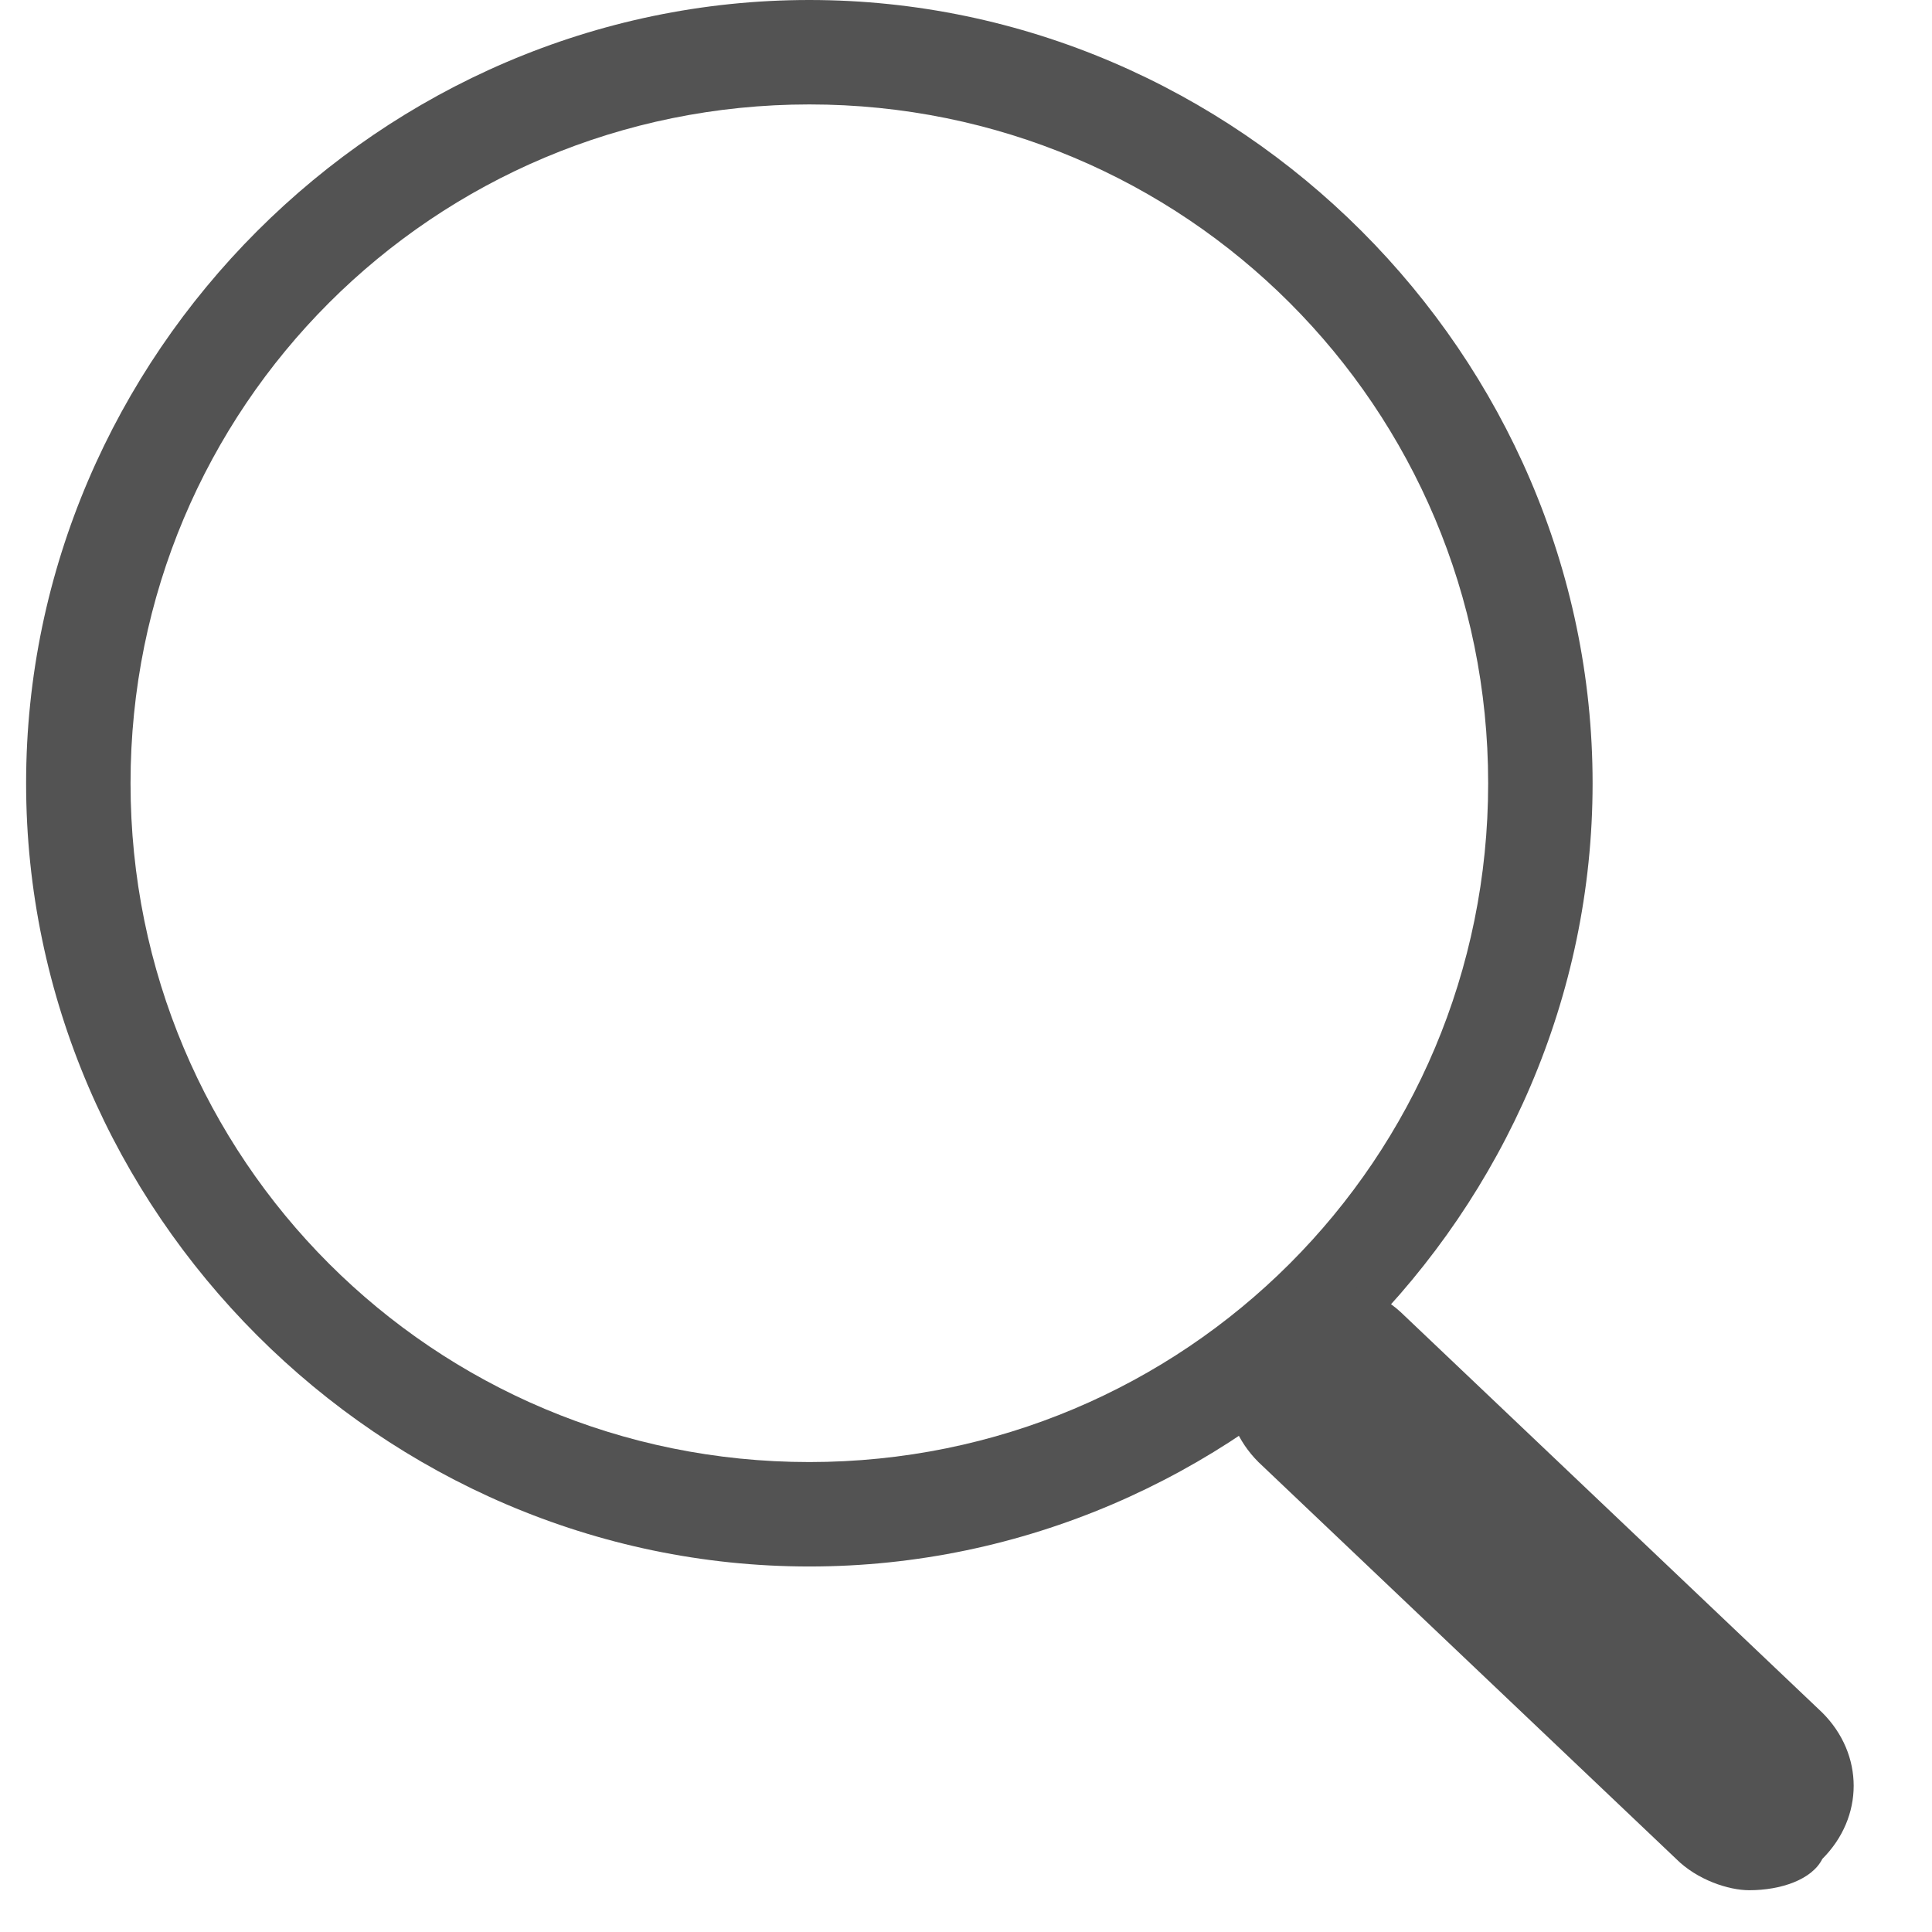
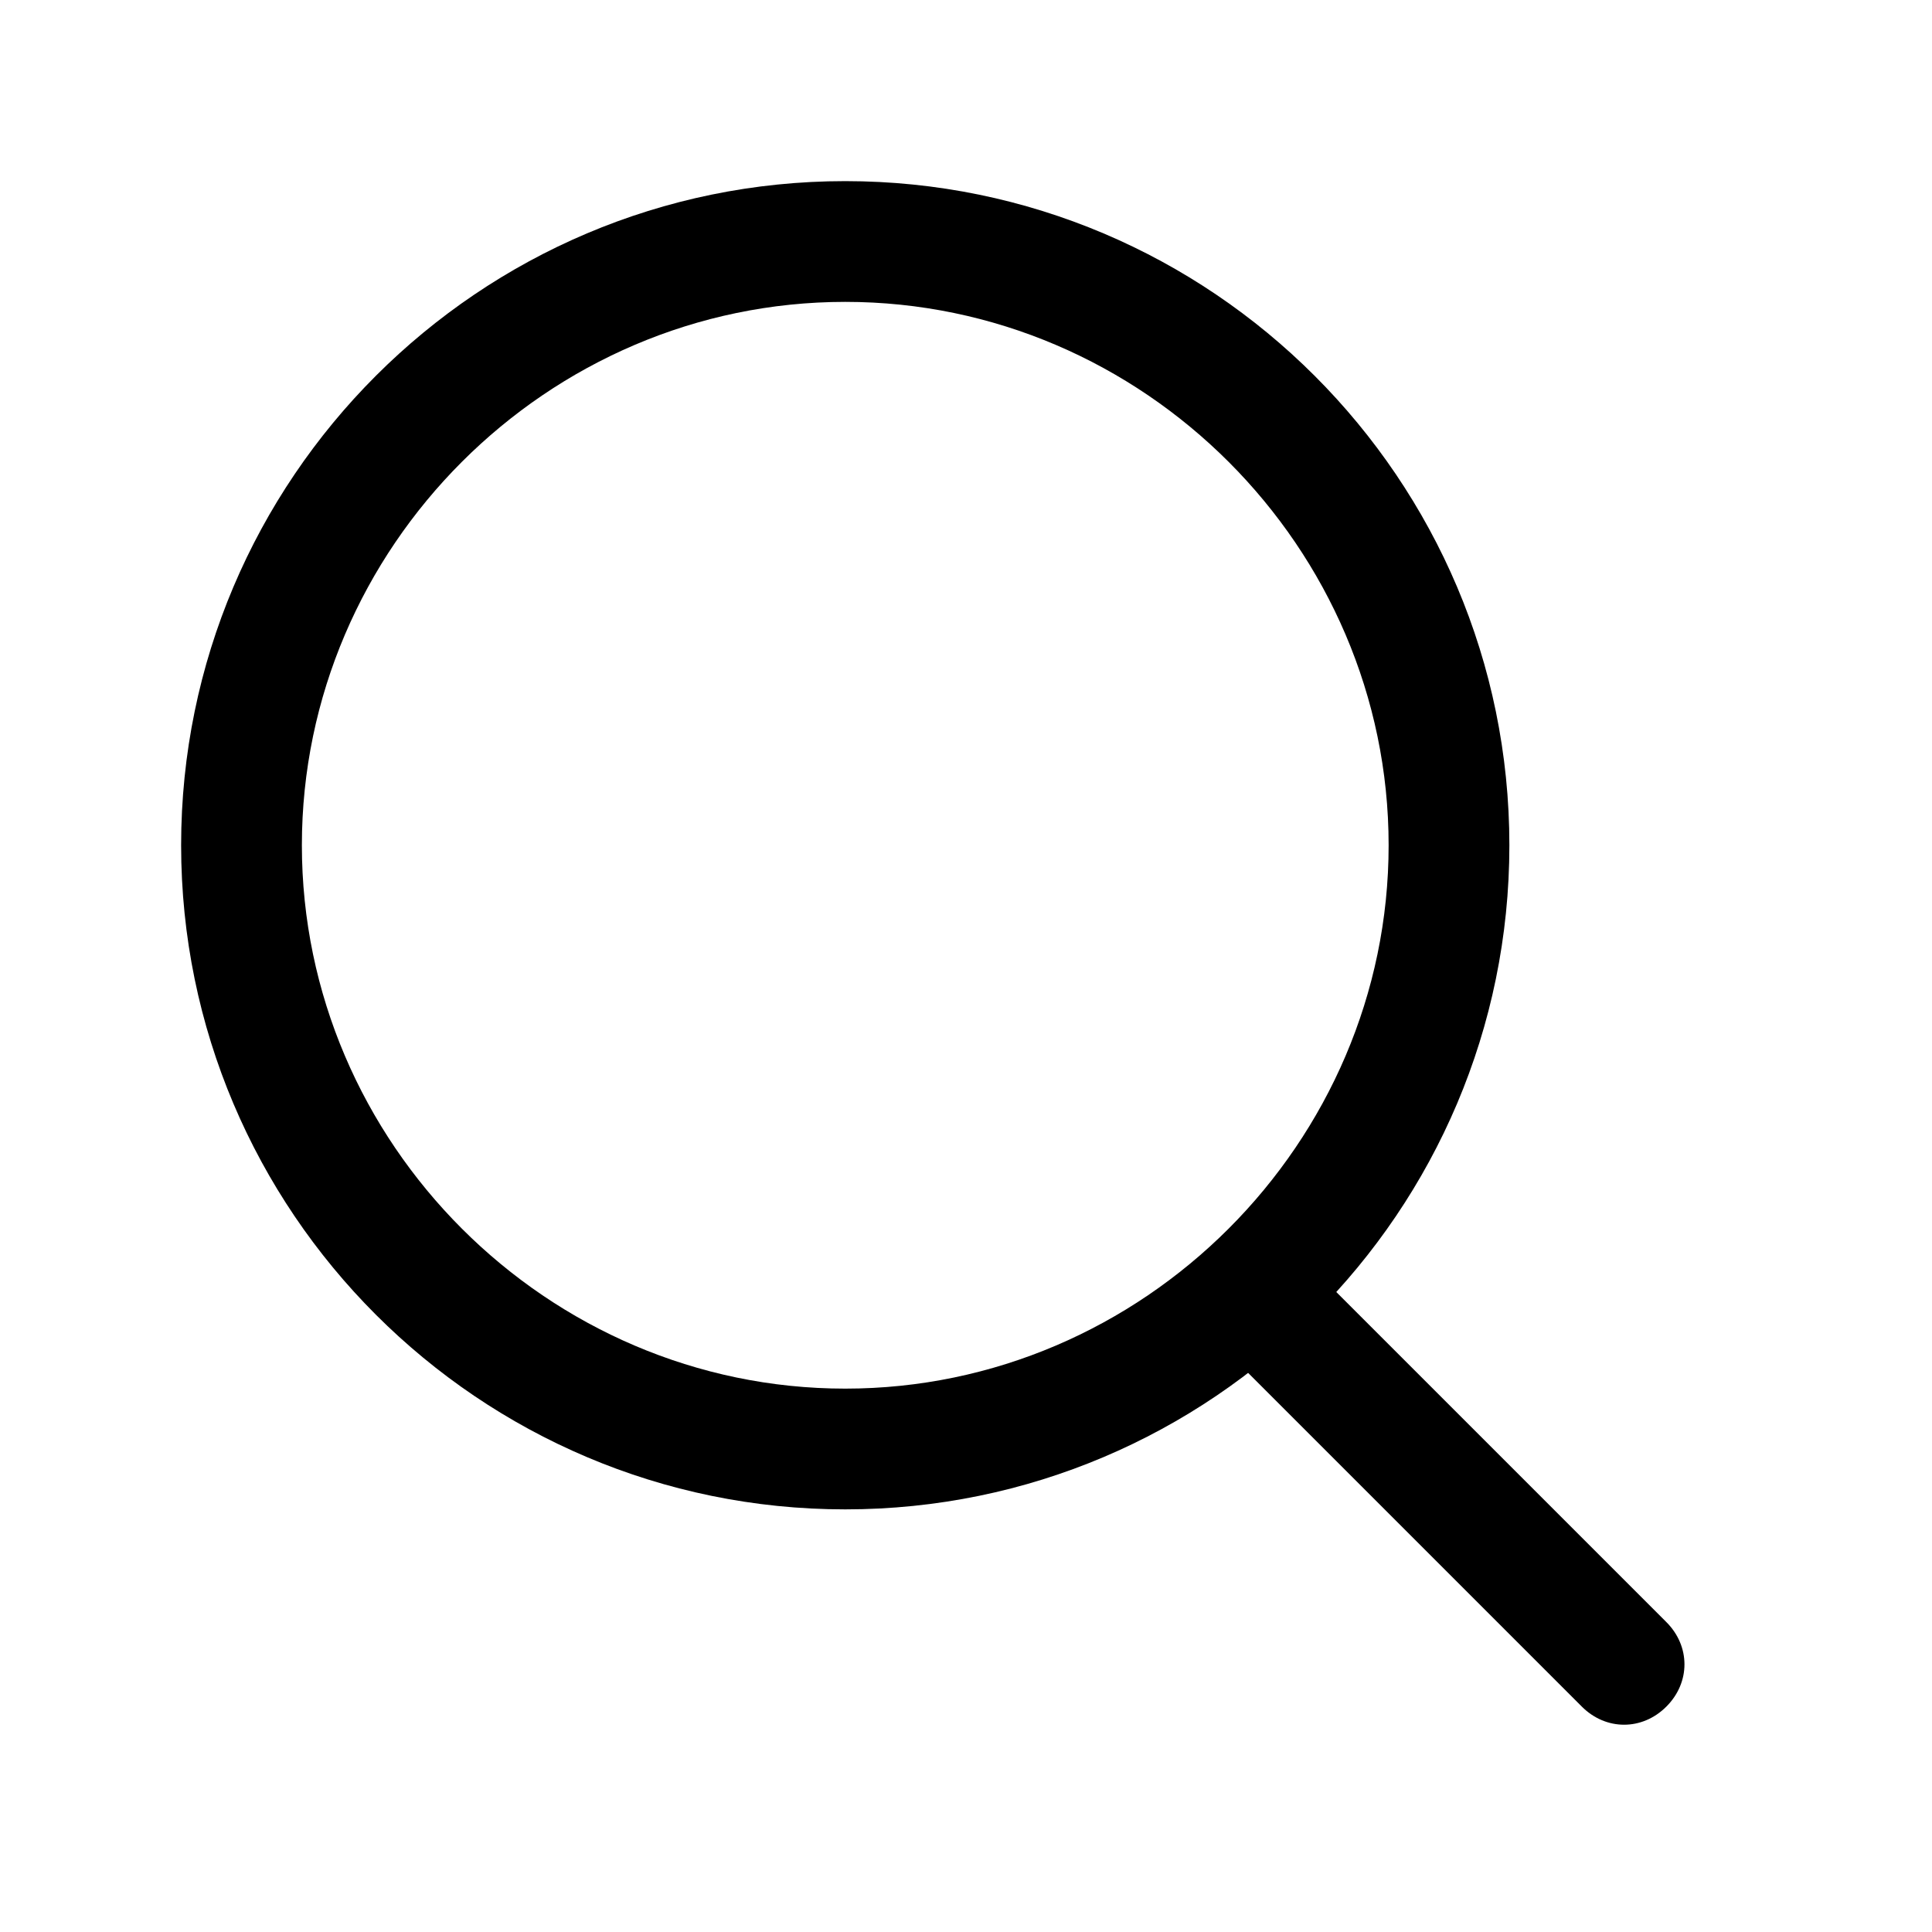
- <svg xmlns="http://www.w3.org/2000/svg" t="1608651498810" class="icon" viewBox="0 0 1024 1024" version="1.1" p-id="2191" width="200" height="200">
+ <svg xmlns="http://www.w3.org/2000/svg" t="1608821121965" class="icon" viewBox="0 0 1024 1024" version="1.1" p-id="6247" width="200" height="200">
  <defs>
    <style type="text/css" />
  </defs>
-   <path d="M428.973 830.27C202.032 830.27 13.838 642.076 13.838 415.135S202.032 0 428.973 0 844.108 188.195 844.108 415.135 655.914 830.27 428.973 830.27z m0-774.919C229.708 55.351 69.189 215.87 69.189 415.135S229.708 774.919 428.973 774.919 788.757 614.4 788.757 415.135 628.238 55.351 428.973 55.351z" fill="#535353" p-id="2192" />
-   <path d="M927.135 1001.859c-11.07 0-27.676-5.535-38.746-16.605l-221.405-210.335c-22.141-22.141-22.141-55.351 0-77.492 22.141-22.141 55.351-22.141 77.492 0l221.405 210.335c22.141 22.141 22.141 55.351 0 77.492-5.535 11.07-22.141 16.605-38.746 16.605z" fill="#535353" p-id="2193" />
+   <path d="M448 800c-194.133 0-352-157.867-352-352S253.867 96 448 96 800 253.867 800 448 642.133 800 448 800z m0-640C290.133 160 160 290.133 160 448S290.133 736 448 736 736 605.867 736 448 605.867 160 448 160z" p-id="6248" />
+   <path d="M686.933 663.467l196.267 196.267c12.8 12.8 12.8 32 0 44.8-12.8 12.8-32 12.8-44.8 0l-196.267-196.267c-12.8-12.8-12.8-32 0-44.8 10.667-12.8 32-12.8 44.8 0z" p-id="6249" />
</svg>
